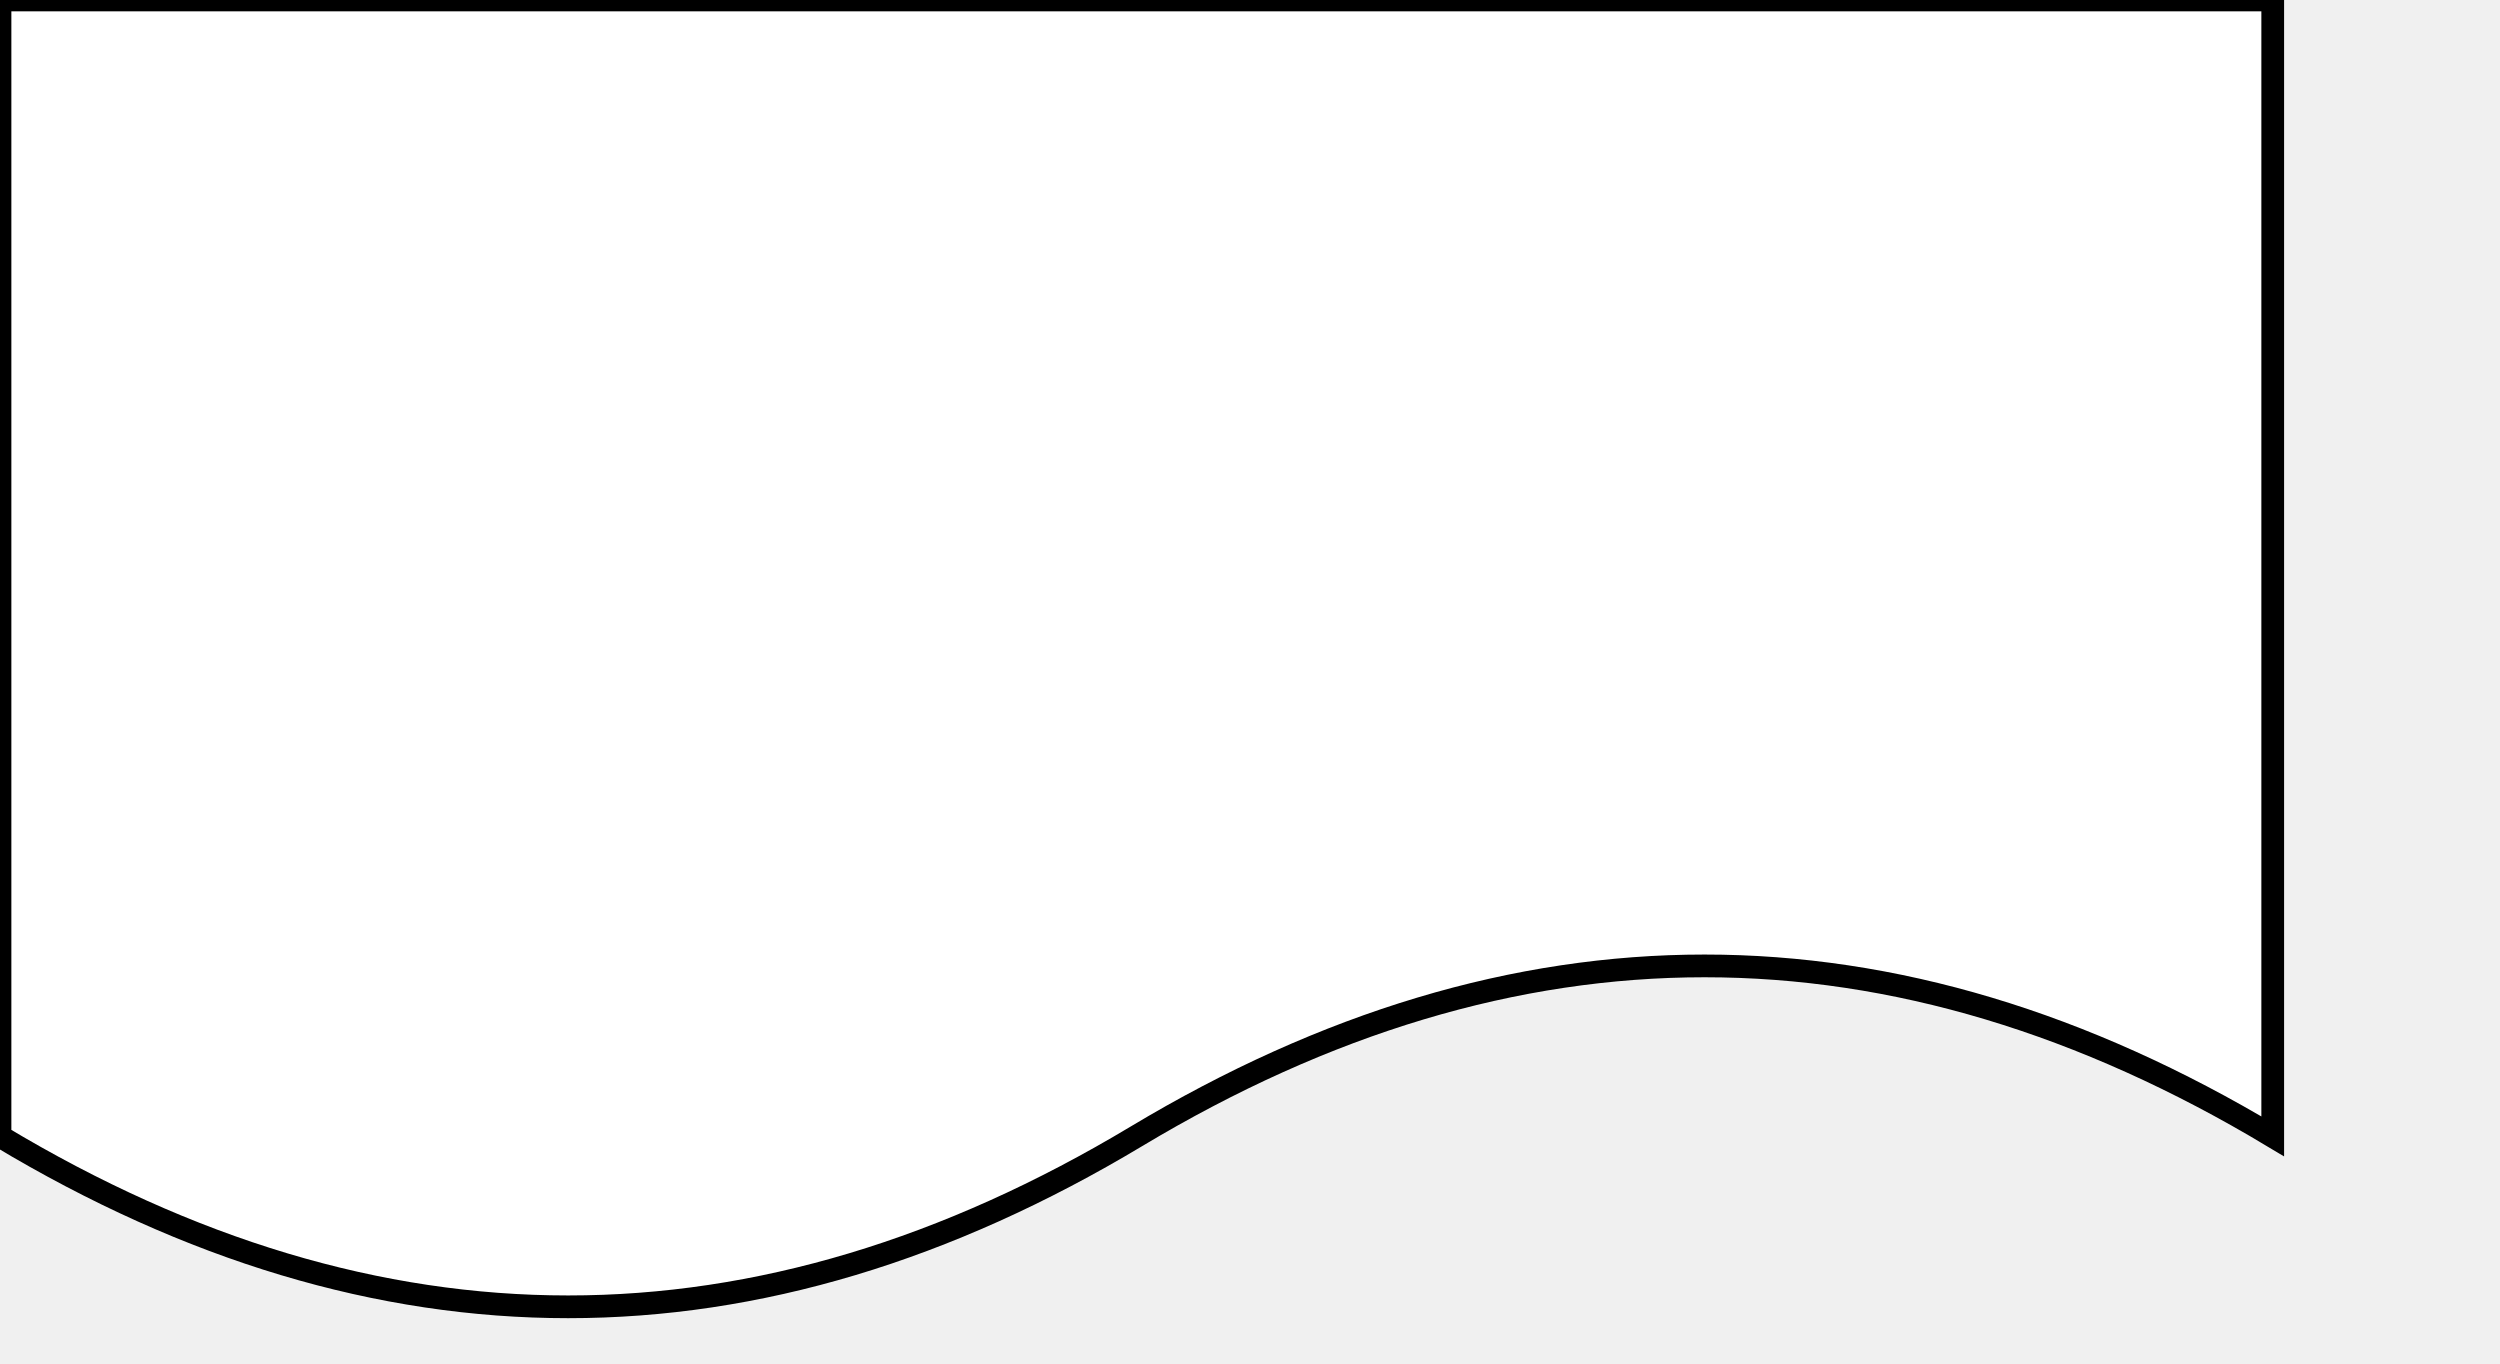
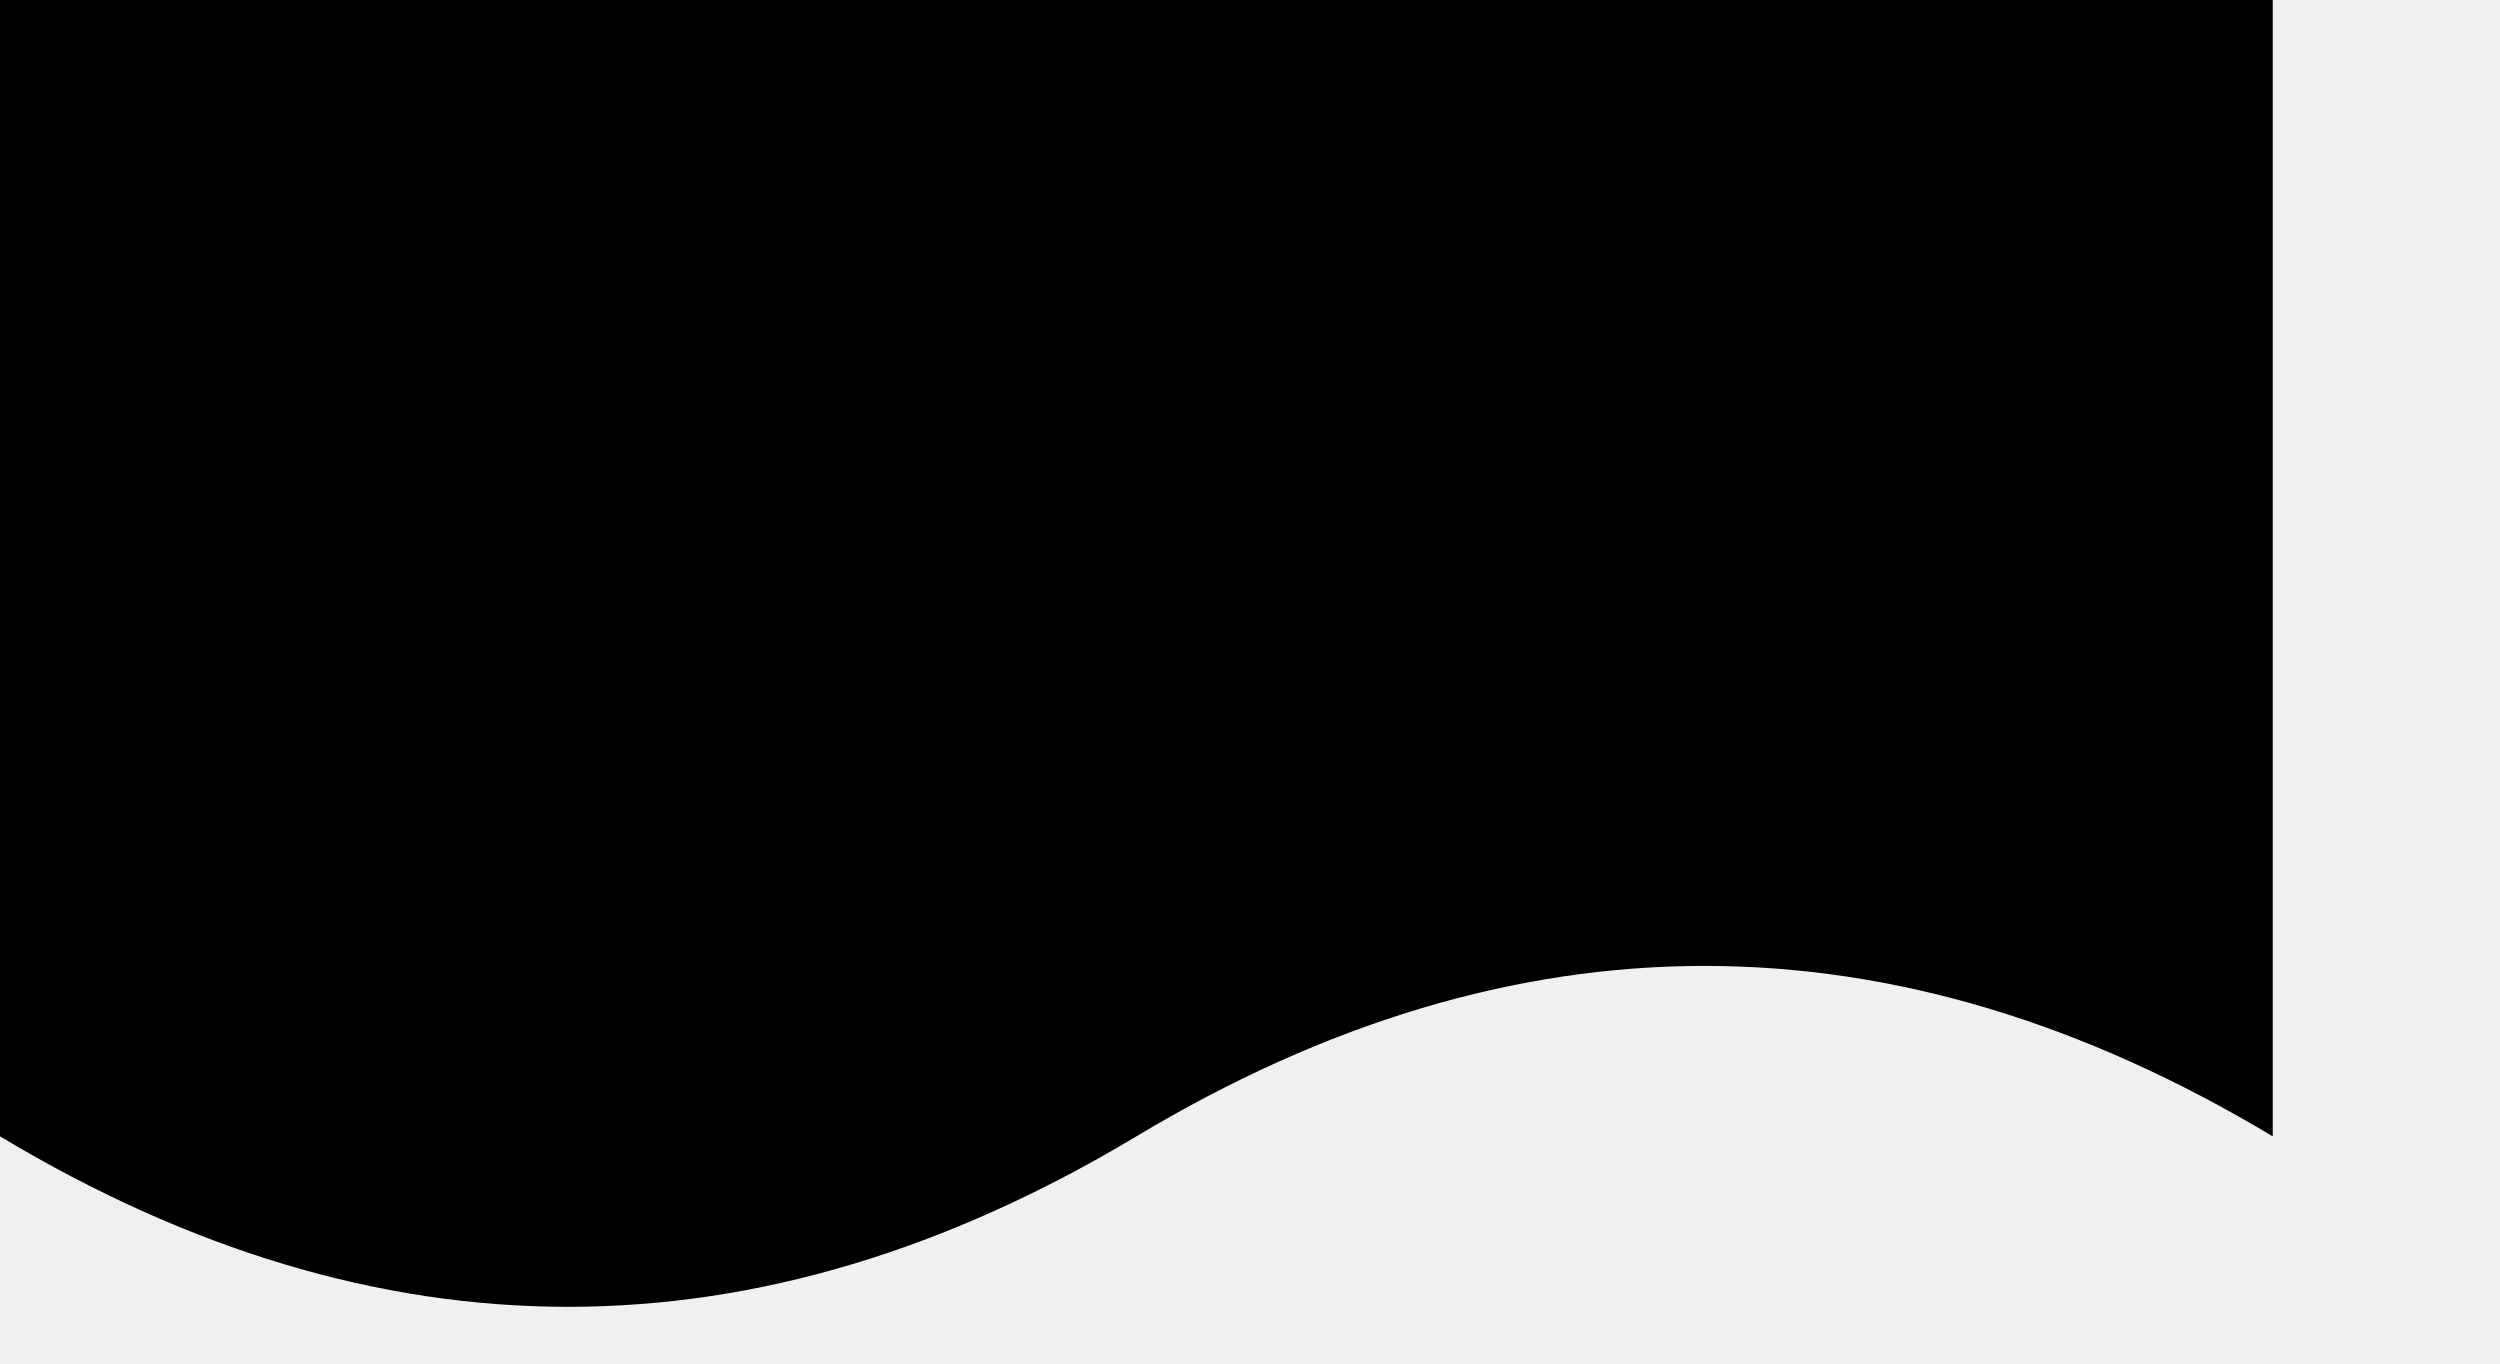
- <svg xmlns="http://www.w3.org/2000/svg" version="1.1" id="Layer_1" x="0px" y="0px" width="110px" height="60px" viewBox="0 0 110 60" style="enable-background:new 0 0 110 60;" xml:space="preserve">
-   <path d="M0 0 L100 0 L100 50 Q75 35 50 50 Q25 65 0 50 L0 0 Z" style="fill:white;stroke:black;stroke-width:1" />
+ <svg xmlns="http://www.w3.org/2000/svg" version="1.1" id="knowledgeSource" x="0px" y="0px" width="110px" height="60px" viewBox="0 0 110 60" style="enable-background:new 0 0 110 60;" xml:space="preserve">
+   <path class="knowledgeSource" d="M0 0 L100 0 L100 50 Q75 35 50 50 Q25 65 0 50 L0 0 Z" />
</svg>
